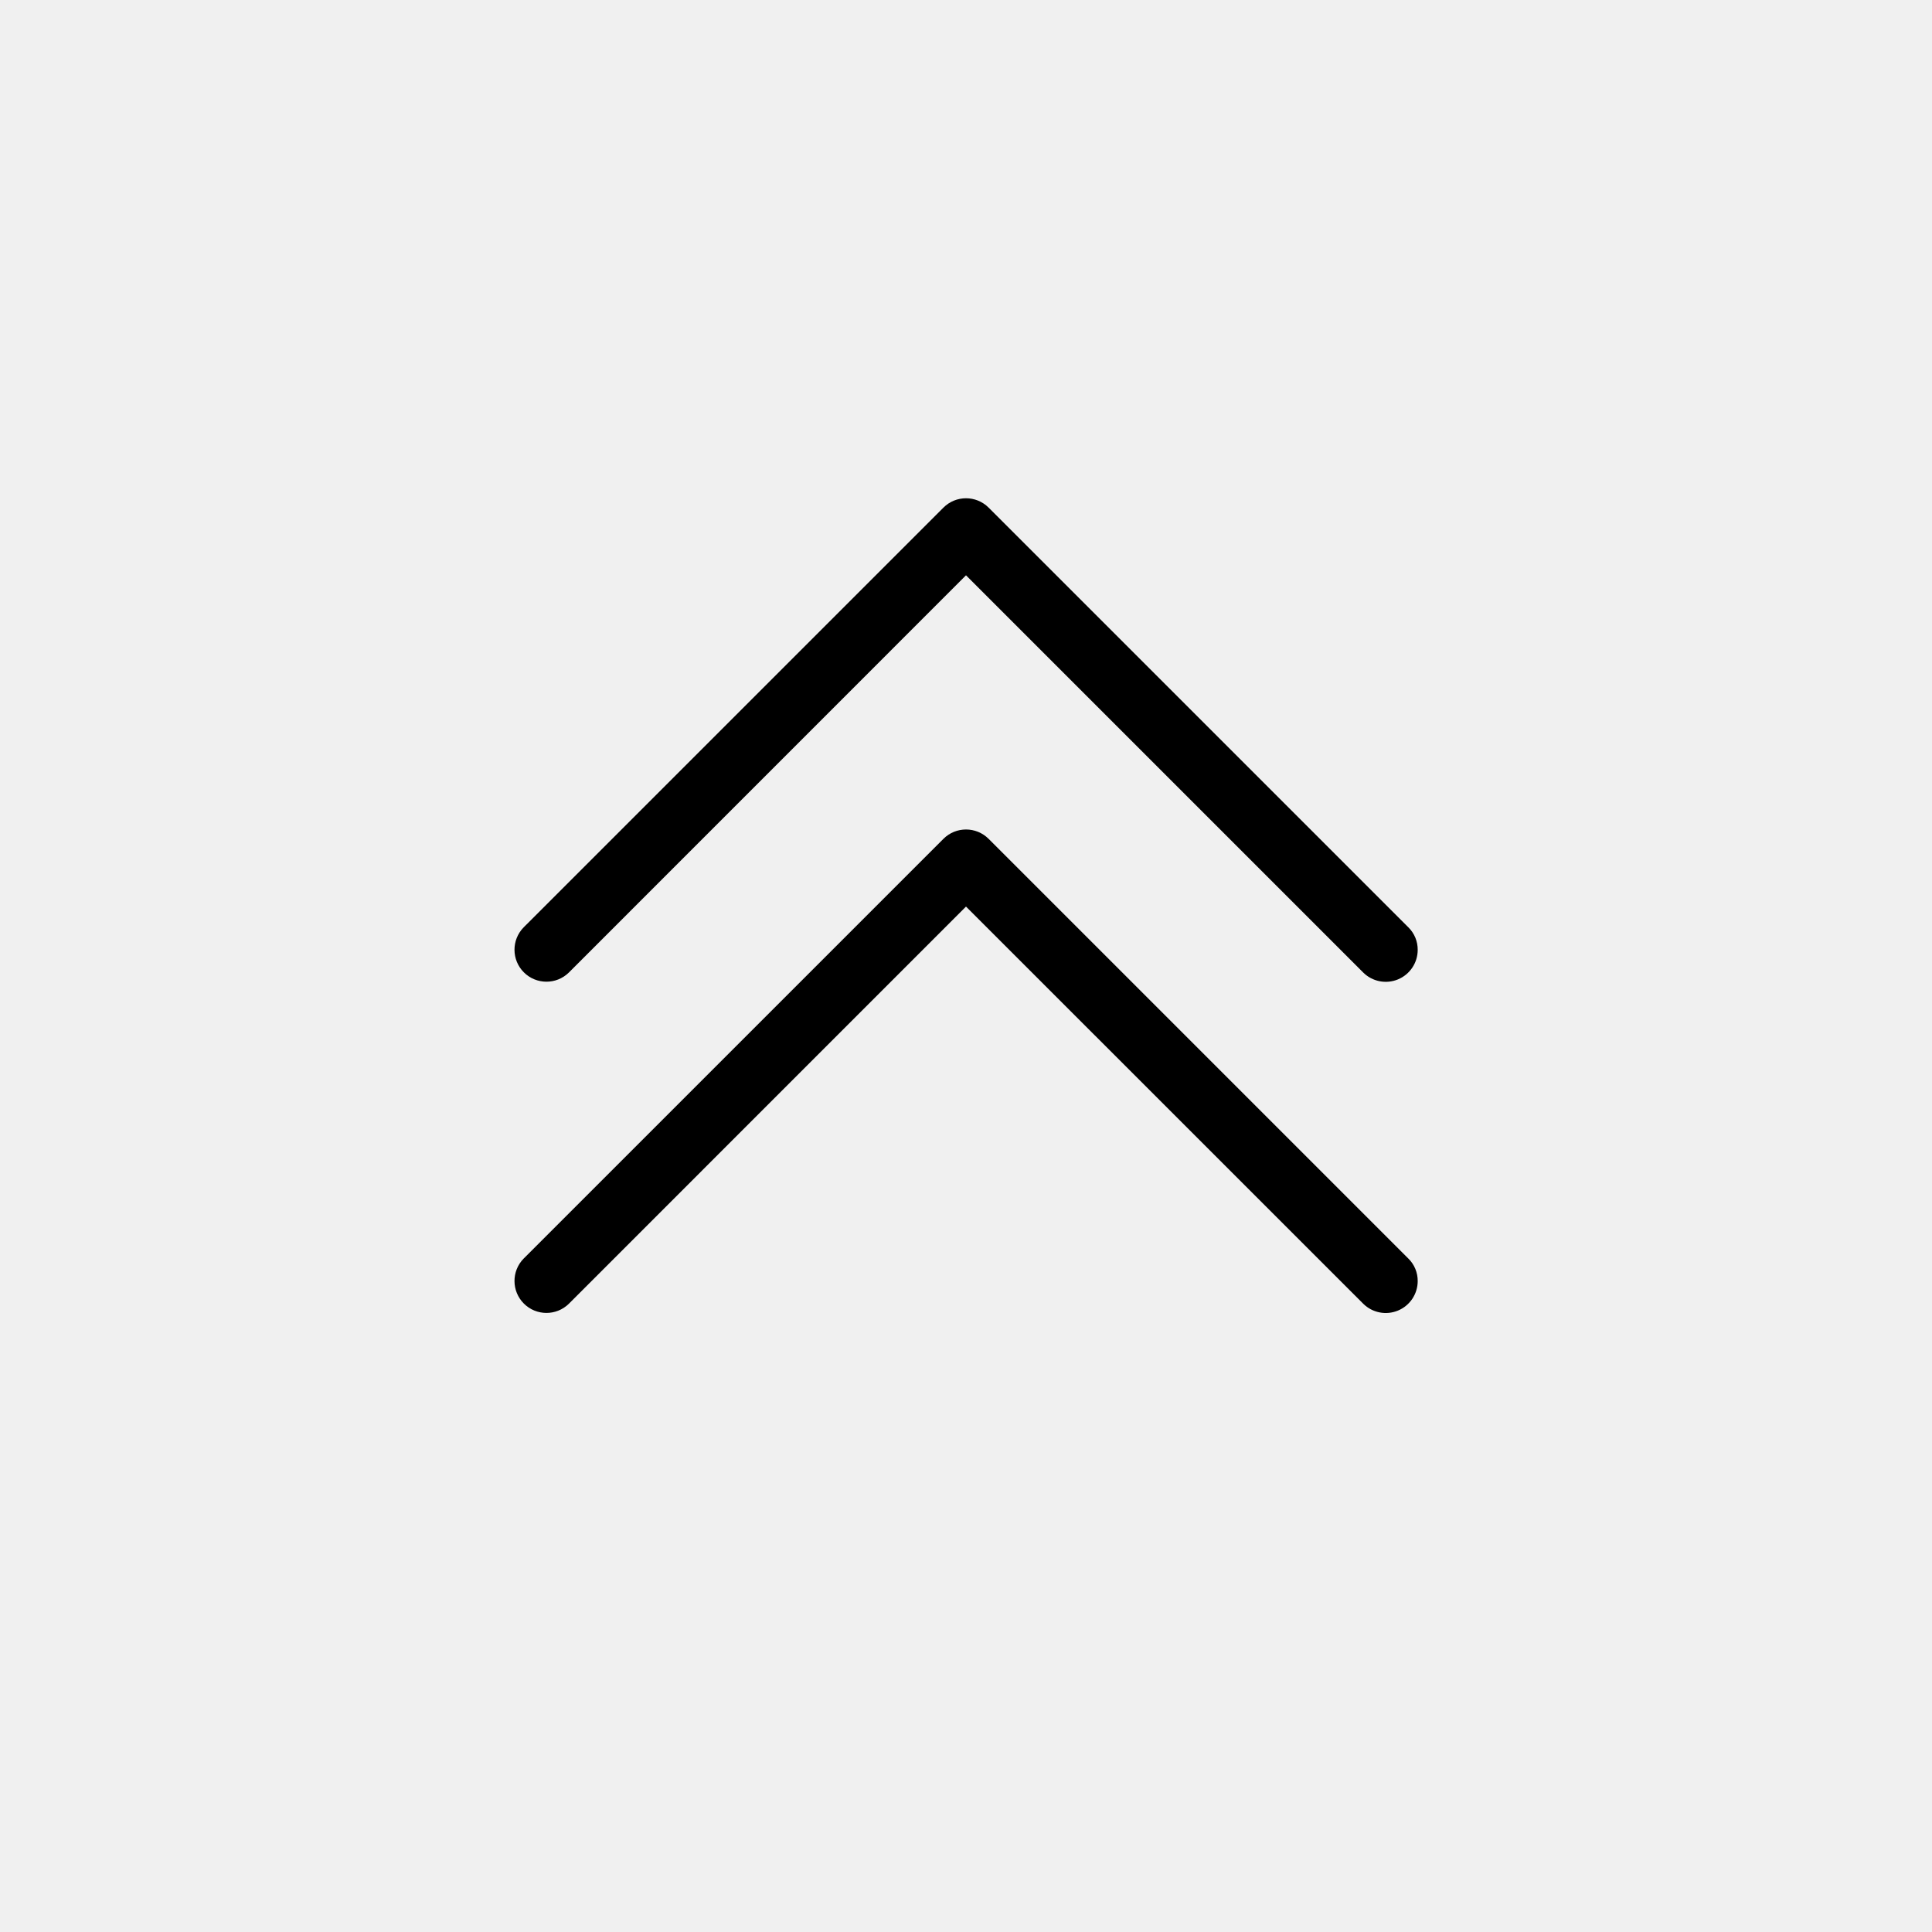
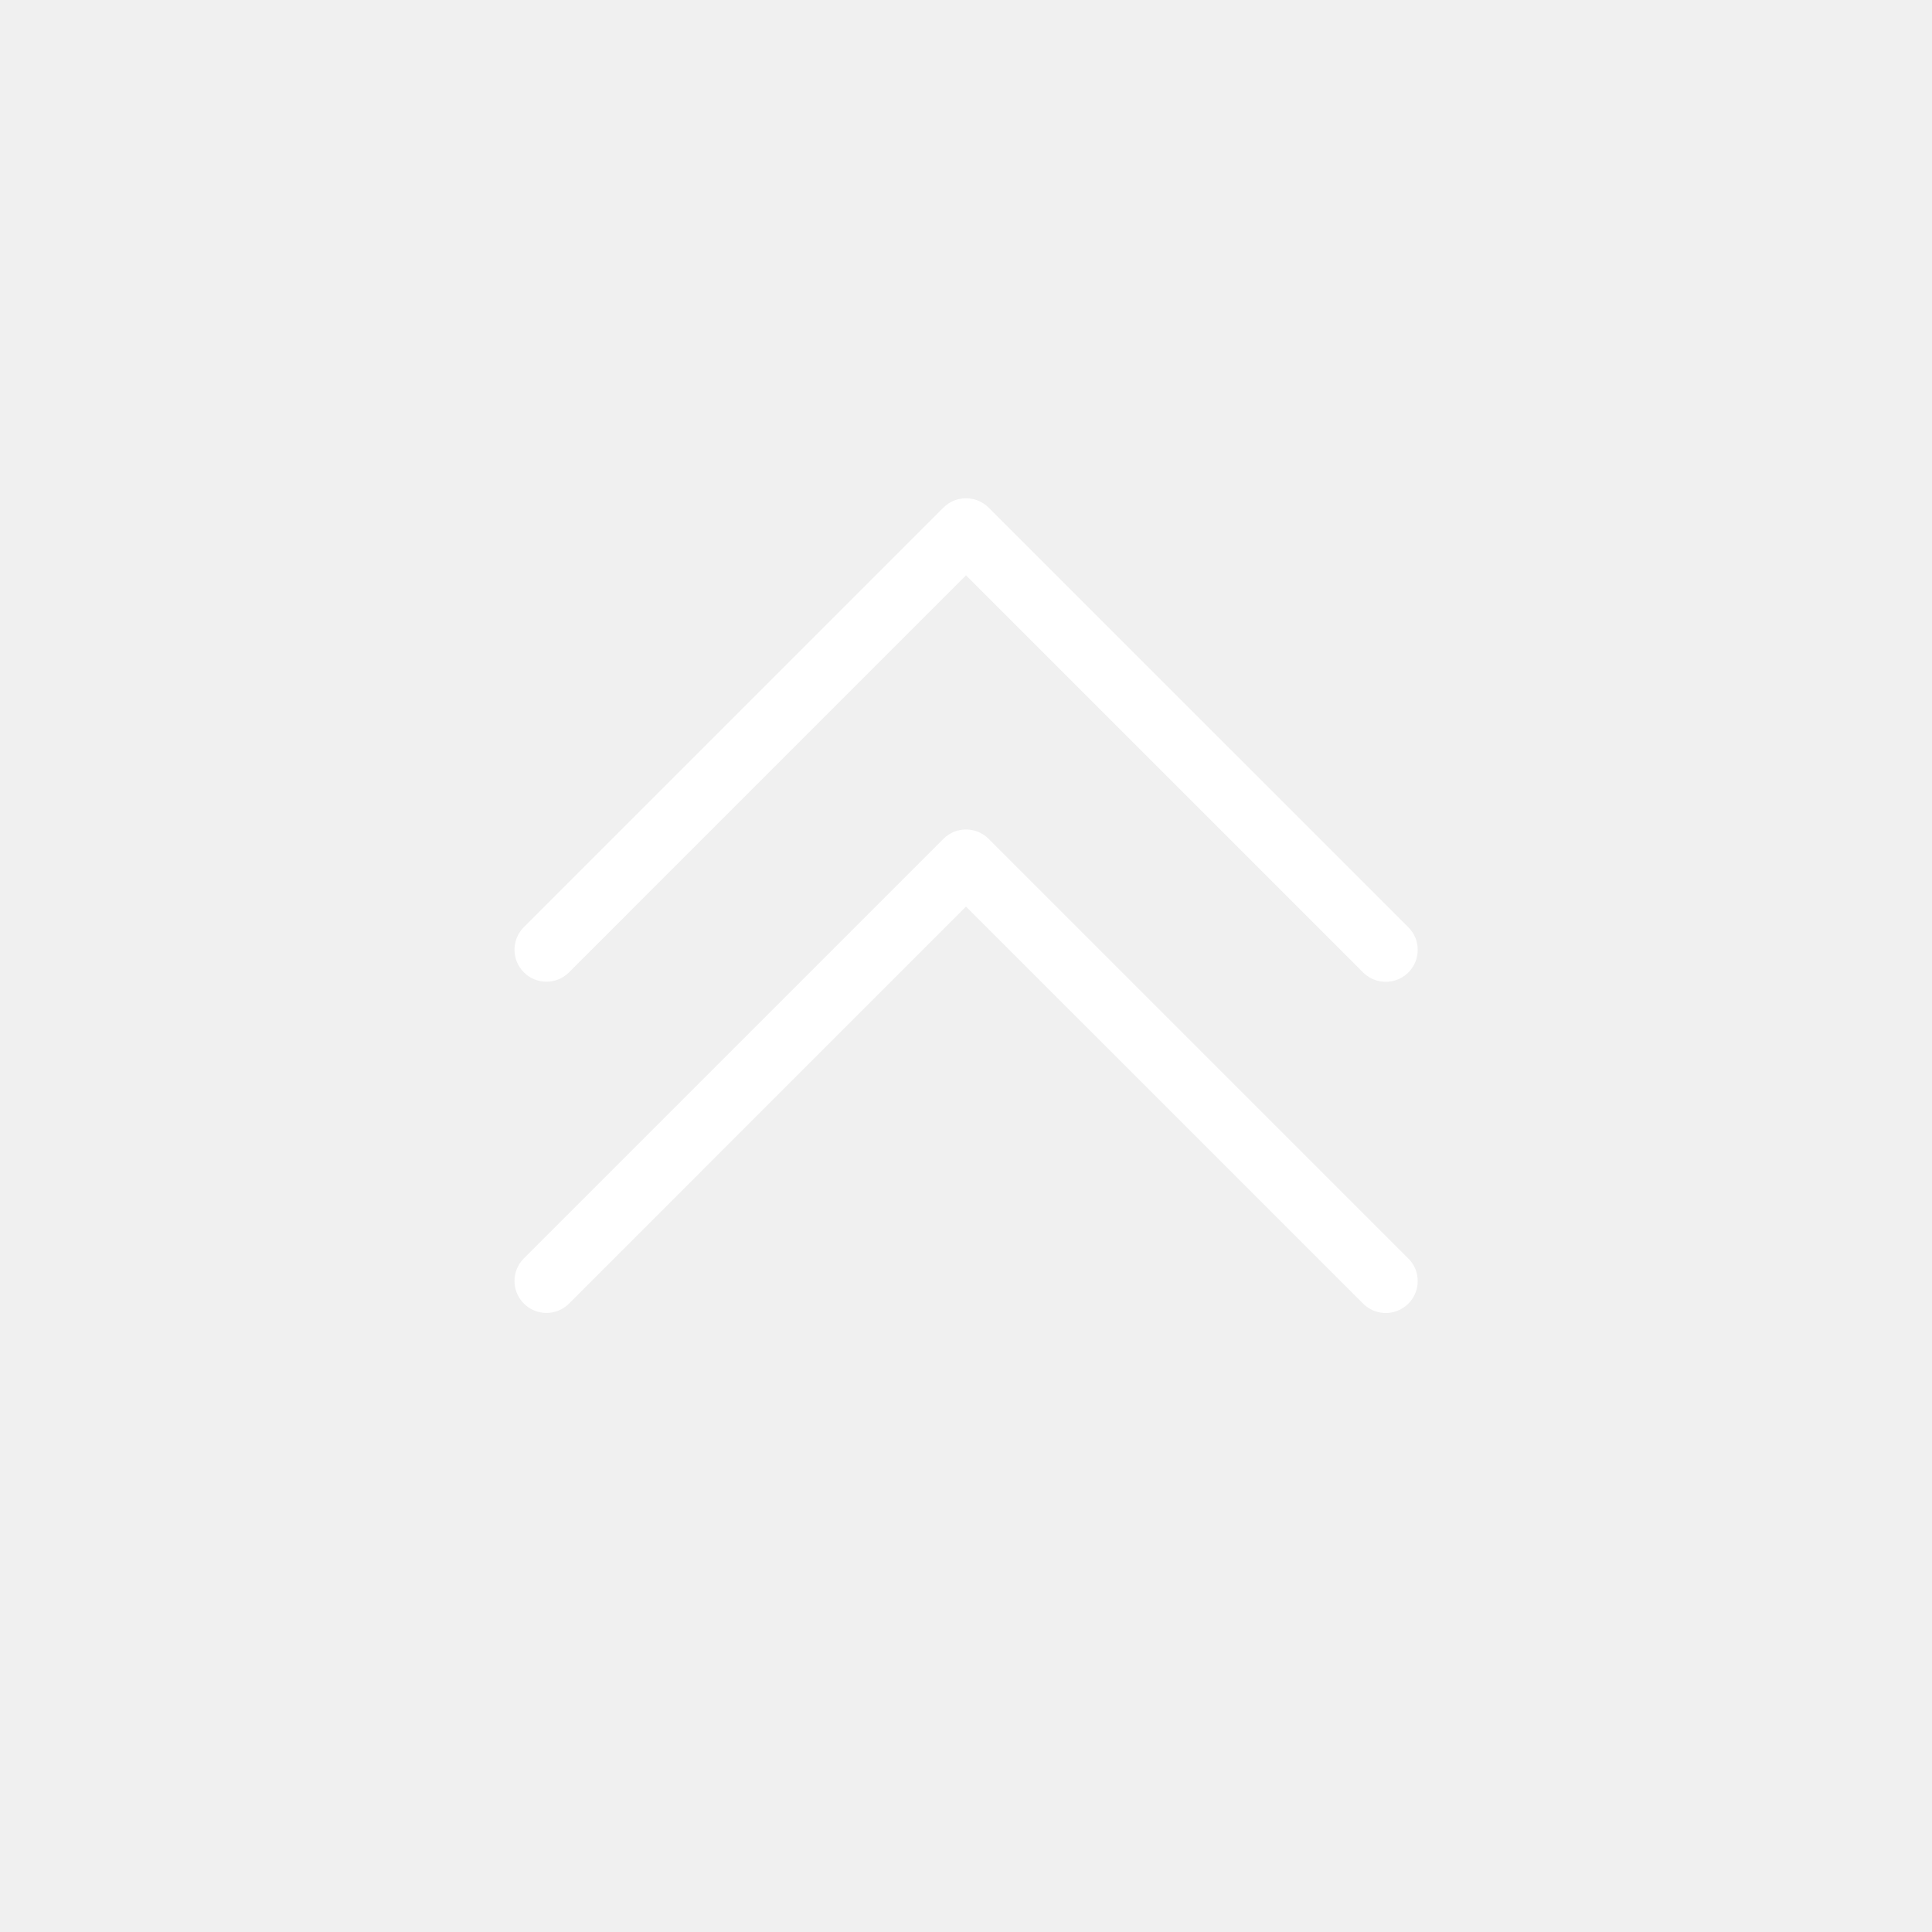
<svg xmlns="http://www.w3.org/2000/svg" width="50" height="50" viewBox="0 0 50 50" fill="none">
-   <path d="M36.449 32.572a.807.807 0 0 1 .241.584.827.827 0 0 1-1.41.584L25 23.462l-10.279 10.28a.827.827 0 0 1-1.169-1.17l10.864-10.863a.827.827 0 0 1 1.169 0l10.864 10.864z" fill="#000" />
-   <path d="M36.449 24a.807.807 0 0 1 .241.584.827.827 0 0 1-1.41.585L25 14.889 14.721 25.17A.827.827 0 0 1 13.552 24l10.864-10.863a.827.827 0 0 1 1.169 0L36.449 24z" fill="#000" />
+   <path d="M36.449 32.572a.807.807 0 0 1 .241.584.827.827 0 0 1-1.41.584L25 23.462l-10.279 10.28a.827.827 0 0 1-1.169-1.17l10.864-10.863a.827.827 0 0 1 1.169 0l10.864 10.864z" fill="#fff" />
+   <path d="M36.449 24a.807.807 0 0 1 .241.584.827.827 0 0 1-1.41.585L25 14.889 14.721 25.17A.827.827 0 0 1 13.552 24l10.864-10.863a.827.827 0 0 1 1.169 0L36.449 24z" fill="#fff" />
</svg>
